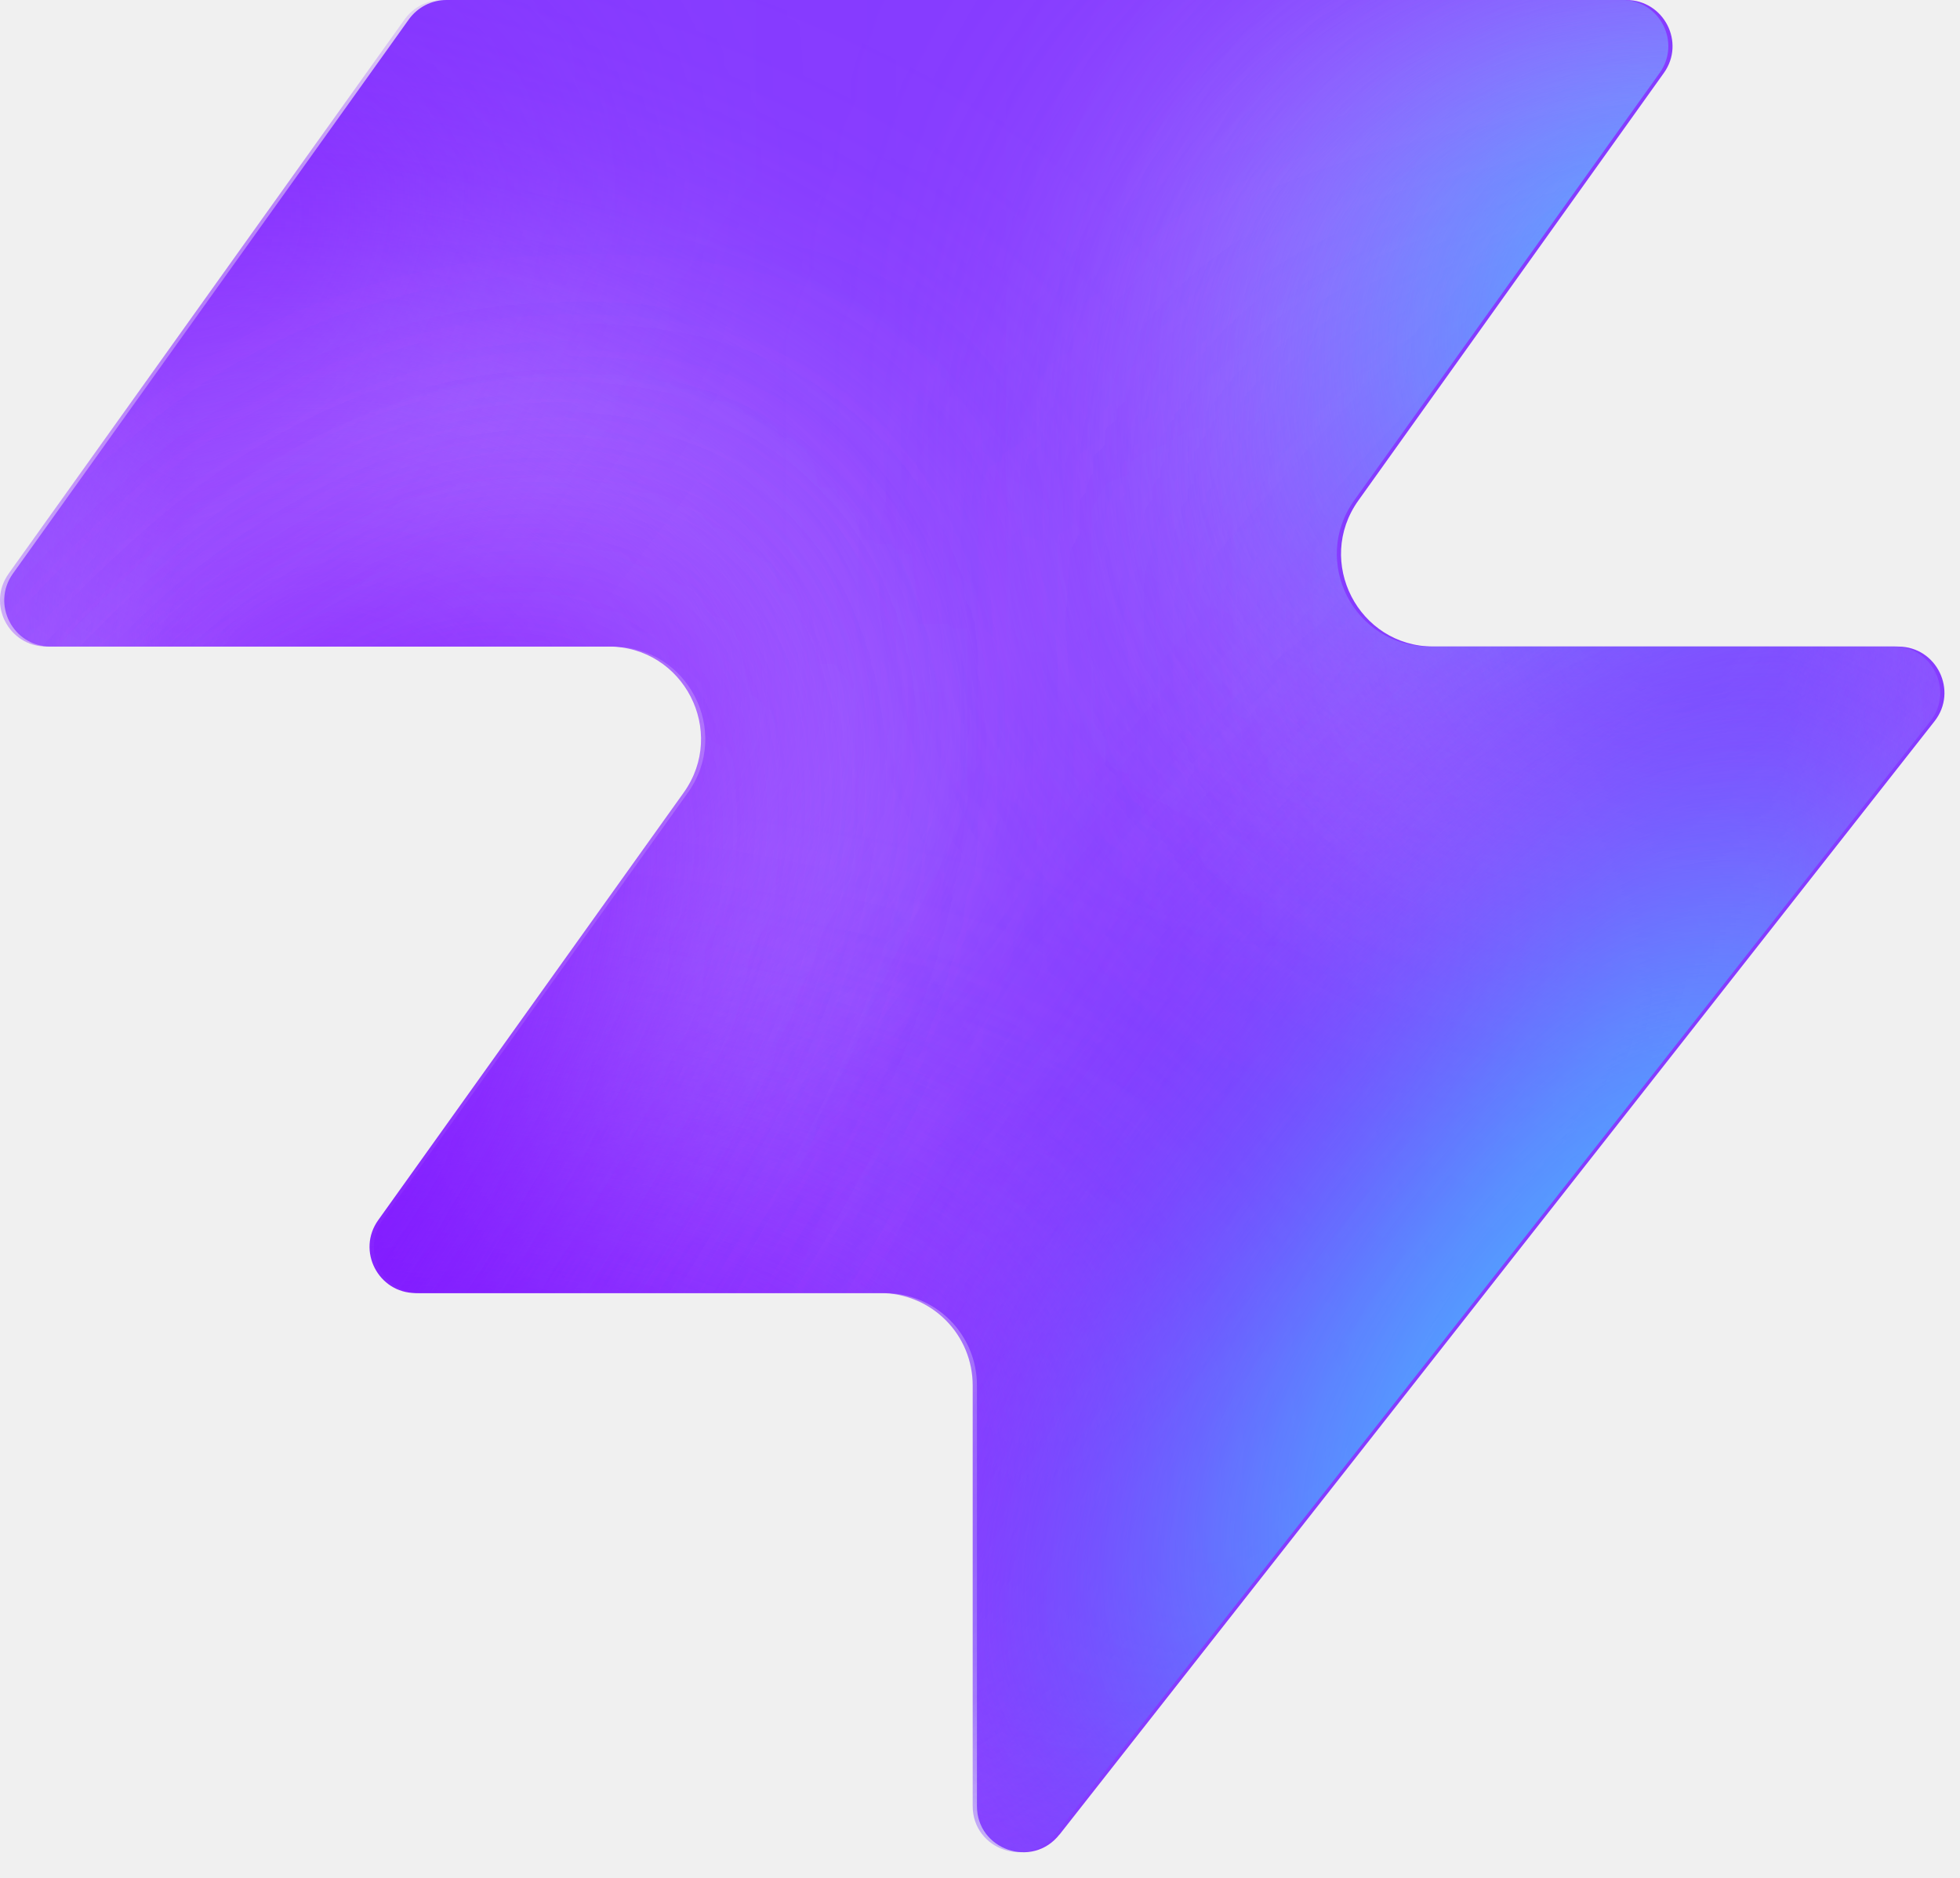
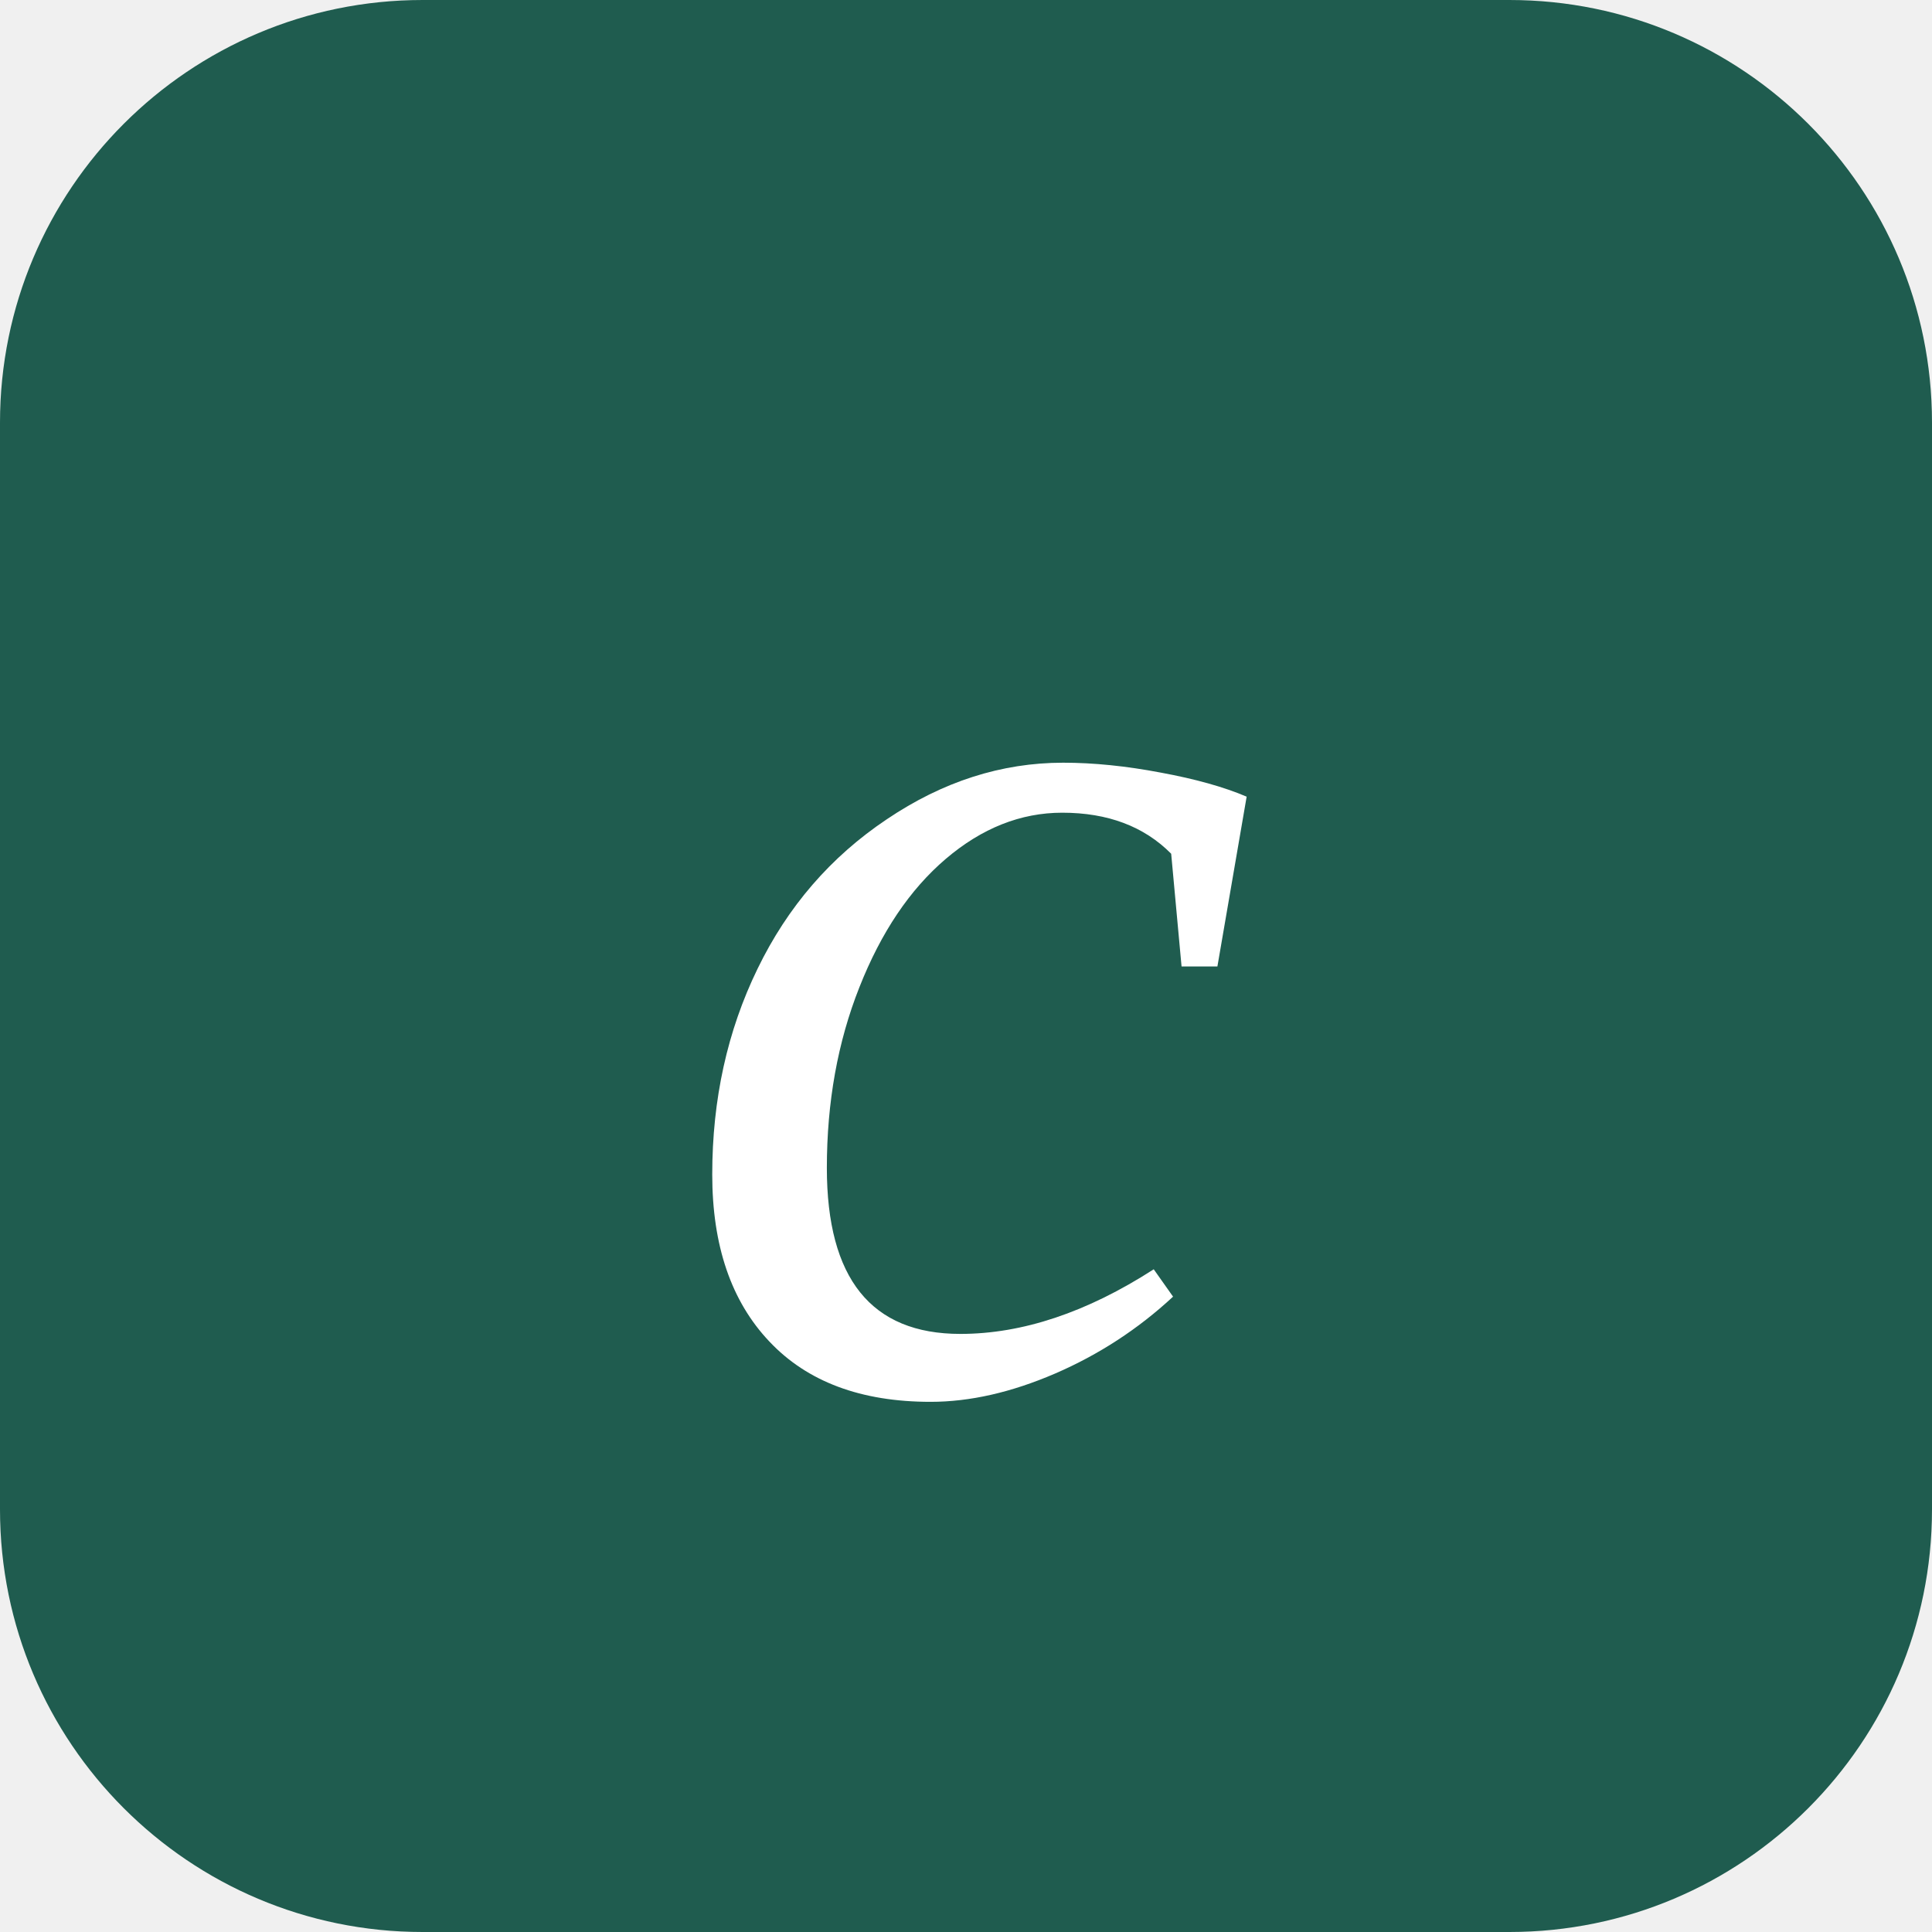
- <svg xmlns="http://www.w3.org/2000/svg" width="48" height="46" fill="none" viewBox="0 0 48 46">
-   <path fill="#863bff" d="M25.946 44.938c-.664.845-2.021.375-2.021-.698V33.937a2.26 2.26 0 0 0-2.262-2.262H10.287c-.92 0-1.456-1.04-.92-1.788l7.48-10.471c1.07-1.497 0-3.578-1.842-3.578H1.237c-.92 0-1.456-1.04-.92-1.788L10.013.474c.214-.297.556-.474.92-.474h28.894c.92 0 1.456 1.04.92 1.788l-7.48 10.471c-1.07 1.498 0 3.579 1.842 3.579h11.377c.943 0 1.473 1.088.89 1.83L25.947 44.94z" style="fill:#863bff;fill:color(display-p3 .525 .23 1);fill-opacity:1" />
-   <mask id="a" width="48" height="46" x="0" y="0" maskUnits="userSpaceOnUse" style="mask-type:alpha">
-     <path fill="#000" d="M25.842 44.938c-.664.844-2.021.375-2.021-.698V33.937a2.26 2.26 0 0 0-2.262-2.262H10.183c-.92 0-1.456-1.04-.92-1.788l7.48-10.471c1.07-1.498 0-3.579-1.842-3.579H1.133c-.92 0-1.456-1.04-.92-1.787L9.91.473c.214-.297.556-.474.92-.474h28.894c.92 0 1.456 1.04.92 1.788l-7.48 10.471c-1.07 1.498 0 3.578 1.842 3.578h11.377c.943 0 1.473 1.088.89 1.832L25.843 44.94z" style="fill:#000;fill-opacity:1" />
-   </mask>
-   <g mask="url(#a)">
-     <g filter="url(#b)">
-       <ellipse cx="5.508" cy="14.704" fill="#ede6ff" rx="5.508" ry="14.704" style="fill:#ede6ff;fill:color(display-p3 .927 .903 1);fill-opacity:1" transform="matrix(.00324 1 1 -.00324 -4.47 31.516)" />
-     </g>
-     <g filter="url(#c)">
-       <ellipse cx="10.399" cy="29.851" fill="#ede6ff" rx="10.399" ry="29.851" style="fill:#ede6ff;fill:color(display-p3 .927 .903 1);fill-opacity:1" transform="matrix(.00324 1 1 -.00324 -39.328 7.883)" />
-     </g>
-     <g filter="url(#d)">
-       <ellipse cx="5.508" cy="30.487" fill="#7e14ff" rx="5.508" ry="30.487" style="fill:#7e14ff;fill:color(display-p3 .492 .077 1);fill-opacity:1" transform="rotate(89.814 -25.913 -14.639)scale(1 -1)" />
-     </g>
-     <g filter="url(#e)">
-       <ellipse cx="5.508" cy="30.599" fill="#7e14ff" rx="5.508" ry="30.599" style="fill:#7e14ff;fill:color(display-p3 .492 .077 1);fill-opacity:1" transform="rotate(89.814 -32.644 -3.334)scale(1 -1)" />
-     </g>
-     <g filter="url(#f)">
-       <ellipse cx="5.508" cy="30.599" fill="#7e14ff" rx="5.508" ry="30.599" style="fill:#7e14ff;fill:color(display-p3 .492 .077 1);fill-opacity:1" transform="matrix(.00324 1 1 -.00324 -34.34 30.47)" />
-     </g>
-     <g filter="url(#g)">
-       <ellipse cx="14.072" cy="22.078" fill="#ede6ff" rx="14.072" ry="22.078" style="fill:#ede6ff;fill:color(display-p3 .927 .903 1);fill-opacity:1" transform="rotate(93.35 24.506 48.493)scale(-1 1)" />
-     </g>
-     <g filter="url(#h)">
-       <ellipse cx="3.47" cy="21.501" fill="#7e14ff" rx="3.47" ry="21.501" style="fill:#7e14ff;fill:color(display-p3 .492 .077 1);fill-opacity:1" transform="rotate(89.009 28.708 47.59)scale(-1 1)" />
-     </g>
-     <g filter="url(#i)">
-       <ellipse cx="3.47" cy="21.501" fill="#7e14ff" rx="3.47" ry="21.501" style="fill:#7e14ff;fill:color(display-p3 .492 .077 1);fill-opacity:1" transform="rotate(89.009 28.708 47.59)scale(-1 1)" />
-     </g>
-     <g filter="url(#j)">
-       <ellipse cx=".387" cy="8.972" fill="#7e14ff" rx="4.407" ry="29.108" style="fill:#7e14ff;fill:color(display-p3 .492 .077 1);fill-opacity:1" transform="rotate(39.51 .387 8.972)" />
-     </g>
-     <g filter="url(#k)">
-       <ellipse cx="47.523" cy="-6.092" fill="#7e14ff" rx="4.407" ry="29.108" style="fill:#7e14ff;fill:color(display-p3 .492 .077 1);fill-opacity:1" transform="rotate(37.892 47.523 -6.092)" />
-     </g>
-     <g filter="url(#l)">
-       <ellipse cx="41.412" cy="6.333" fill="#47bfff" rx="5.971" ry="9.665" style="fill:#47bfff;fill:color(display-p3 .28 .748 1);fill-opacity:1" transform="rotate(37.892 41.412 6.333)" />
-     </g>
-     <g filter="url(#m)">
-       <ellipse cx="-1.879" cy="38.332" fill="#7e14ff" rx="4.407" ry="29.108" style="fill:#7e14ff;fill:color(display-p3 .492 .077 1);fill-opacity:1" transform="rotate(37.892 -1.88 38.332)" />
-     </g>
-     <g filter="url(#n)">
-       <ellipse cx="-1.879" cy="38.332" fill="#7e14ff" rx="4.407" ry="29.108" style="fill:#7e14ff;fill:color(display-p3 .492 .077 1);fill-opacity:1" transform="rotate(37.892 -1.88 38.332)" />
-     </g>
-     <g filter="url(#o)">
-       <ellipse cx="35.651" cy="29.907" fill="#7e14ff" rx="4.407" ry="29.108" style="fill:#7e14ff;fill:color(display-p3 .492 .077 1);fill-opacity:1" transform="rotate(37.892 35.651 29.907)" />
-     </g>
-     <g filter="url(#p)">
-       <ellipse cx="38.418" cy="32.4" fill="#47bfff" rx="5.971" ry="15.297" style="fill:#47bfff;fill:color(display-p3 .28 .748 1);fill-opacity:1" transform="rotate(37.892 38.418 32.4)" />
-     </g>
-   </g>
-   <defs>
-     <filter id="b" width="60.045" height="41.654" x="-19.77" y="16.149" color-interpolation-filters="sRGB" filterUnits="userSpaceOnUse">
-       <feFlood flood-opacity="0" result="BackgroundImageFix" />
-       <feBlend in="SourceGraphic" in2="BackgroundImageFix" result="shape" />
-       <feGaussianBlur result="effect1_foregroundBlur_2002_17158" stdDeviation="7.659" />
-     </filter>
-     <filter id="c" width="90.34" height="51.437" x="-54.613" y="-7.533" color-interpolation-filters="sRGB" filterUnits="userSpaceOnUse">
-       <feFlood flood-opacity="0" result="BackgroundImageFix" />
-       <feBlend in="SourceGraphic" in2="BackgroundImageFix" result="shape" />
-       <feGaussianBlur result="effect1_foregroundBlur_2002_17158" stdDeviation="7.659" />
-     </filter>
-     <filter id="d" width="79.355" height="29.4" x="-49.64" y="2.03" color-interpolation-filters="sRGB" filterUnits="userSpaceOnUse">
-       <feFlood flood-opacity="0" result="BackgroundImageFix" />
-       <feBlend in="SourceGraphic" in2="BackgroundImageFix" result="shape" />
-       <feGaussianBlur result="effect1_foregroundBlur_2002_17158" stdDeviation="4.596" />
-     </filter>
-     <filter id="e" width="79.579" height="29.4" x="-45.045" y="20.029" color-interpolation-filters="sRGB" filterUnits="userSpaceOnUse">
-       <feFlood flood-opacity="0" result="BackgroundImageFix" />
-       <feBlend in="SourceGraphic" in2="BackgroundImageFix" result="shape" />
-       <feGaussianBlur result="effect1_foregroundBlur_2002_17158" stdDeviation="4.596" />
-     </filter>
-     <filter id="f" width="79.579" height="29.4" x="-43.513" y="21.178" color-interpolation-filters="sRGB" filterUnits="userSpaceOnUse">
-       <feFlood flood-opacity="0" result="BackgroundImageFix" />
-       <feBlend in="SourceGraphic" in2="BackgroundImageFix" result="shape" />
-       <feGaussianBlur result="effect1_foregroundBlur_2002_17158" stdDeviation="4.596" />
-     </filter>
-     <filter id="g" width="74.749" height="58.852" x="15.756" y="-17.901" color-interpolation-filters="sRGB" filterUnits="userSpaceOnUse">
-       <feFlood flood-opacity="0" result="BackgroundImageFix" />
-       <feBlend in="SourceGraphic" in2="BackgroundImageFix" result="shape" />
-       <feGaussianBlur result="effect1_foregroundBlur_2002_17158" stdDeviation="7.659" />
-     </filter>
-     <filter id="h" width="61.377" height="25.362" x="23.548" y="2.284" color-interpolation-filters="sRGB" filterUnits="userSpaceOnUse">
-       <feFlood flood-opacity="0" result="BackgroundImageFix" />
-       <feBlend in="SourceGraphic" in2="BackgroundImageFix" result="shape" />
-       <feGaussianBlur result="effect1_foregroundBlur_2002_17158" stdDeviation="4.596" />
-     </filter>
-     <filter id="i" width="61.377" height="25.362" x="23.548" y="2.284" color-interpolation-filters="sRGB" filterUnits="userSpaceOnUse">
-       <feFlood flood-opacity="0" result="BackgroundImageFix" />
-       <feBlend in="SourceGraphic" in2="BackgroundImageFix" result="shape" />
-       <feGaussianBlur result="effect1_foregroundBlur_2002_17158" stdDeviation="4.596" />
-     </filter>
-     <filter id="j" width="56.045" height="63.649" x="-27.636" y="-22.853" color-interpolation-filters="sRGB" filterUnits="userSpaceOnUse">
-       <feFlood flood-opacity="0" result="BackgroundImageFix" />
-       <feBlend in="SourceGraphic" in2="BackgroundImageFix" result="shape" />
-       <feGaussianBlur result="effect1_foregroundBlur_2002_17158" stdDeviation="4.596" />
-     </filter>
-     <filter id="k" width="54.814" height="64.646" x="20.116" y="-38.415" color-interpolation-filters="sRGB" filterUnits="userSpaceOnUse">
-       <feFlood flood-opacity="0" result="BackgroundImageFix" />
-       <feBlend in="SourceGraphic" in2="BackgroundImageFix" result="shape" />
-       <feGaussianBlur result="effect1_foregroundBlur_2002_17158" stdDeviation="4.596" />
-     </filter>
-     <filter id="l" width="33.541" height="35.313" x="24.641" y="-11.323" color-interpolation-filters="sRGB" filterUnits="userSpaceOnUse">
-       <feFlood flood-opacity="0" result="BackgroundImageFix" />
-       <feBlend in="SourceGraphic" in2="BackgroundImageFix" result="shape" />
-       <feGaussianBlur result="effect1_foregroundBlur_2002_17158" stdDeviation="4.596" />
-     </filter>
-     <filter id="m" width="54.814" height="64.646" x="-29.286" y="6.009" color-interpolation-filters="sRGB" filterUnits="userSpaceOnUse">
-       <feFlood flood-opacity="0" result="BackgroundImageFix" />
-       <feBlend in="SourceGraphic" in2="BackgroundImageFix" result="shape" />
-       <feGaussianBlur result="effect1_foregroundBlur_2002_17158" stdDeviation="4.596" />
-     </filter>
-     <filter id="n" width="54.814" height="64.646" x="-29.286" y="6.009" color-interpolation-filters="sRGB" filterUnits="userSpaceOnUse">
-       <feFlood flood-opacity="0" result="BackgroundImageFix" />
-       <feBlend in="SourceGraphic" in2="BackgroundImageFix" result="shape" />
-       <feGaussianBlur result="effect1_foregroundBlur_2002_17158" stdDeviation="4.596" />
-     </filter>
-     <filter id="o" width="54.814" height="64.646" x="8.244" y="-2.416" color-interpolation-filters="sRGB" filterUnits="userSpaceOnUse">
-       <feFlood flood-opacity="0" result="BackgroundImageFix" />
-       <feBlend in="SourceGraphic" in2="BackgroundImageFix" result="shape" />
-       <feGaussianBlur result="effect1_foregroundBlur_2002_17158" stdDeviation="4.596" />
-     </filter>
-     <filter id="p" width="39.409" height="43.623" x="18.713" y="10.588" color-interpolation-filters="sRGB" filterUnits="userSpaceOnUse">
-       <feFlood flood-opacity="0" result="BackgroundImageFix" />
-       <feBlend in="SourceGraphic" in2="BackgroundImageFix" result="shape" />
-       <feGaussianBlur result="effect1_foregroundBlur_2002_17158" stdDeviation="4.596" />
-     </filter>
-   </defs>
+ <svg xmlns="http://www.w3.org/2000/svg" viewBox="0 0 64 64">
+   <rect width="64" height="64" rx="14" fill="#1F5C4F" />
+   <text x="32" y="46" text-anchor="middle" font-family="'Instrument Serif', Georgia, 'Times New Roman', serif" font-style="italic" font-size="44" fill="#FFFFFF">c</text>
</svg>
